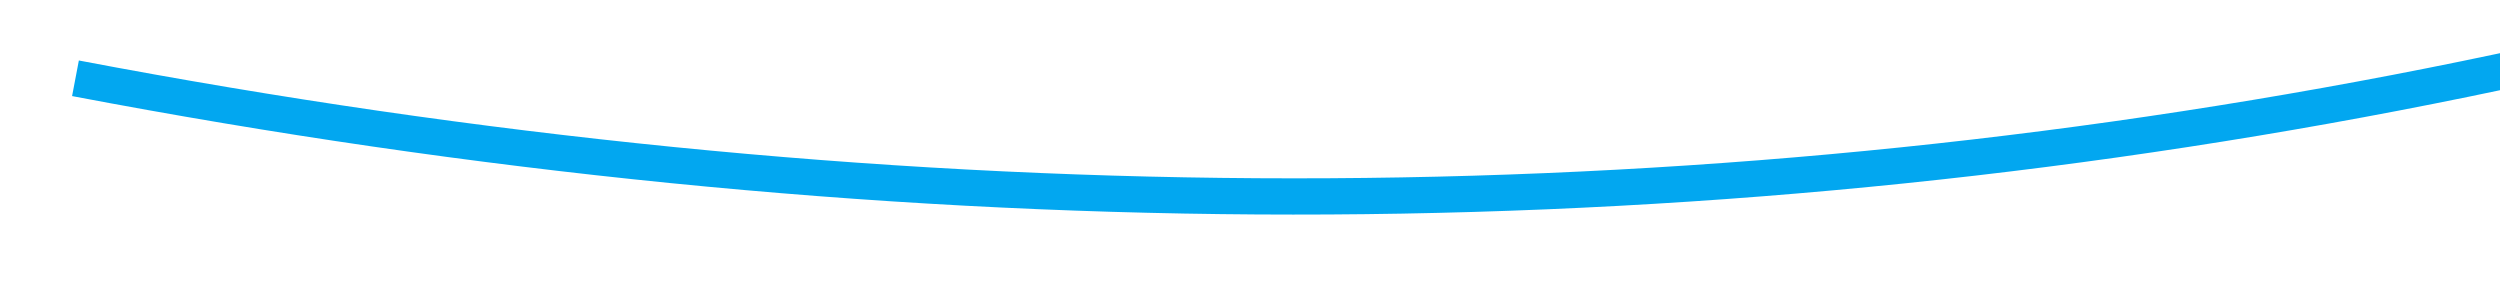
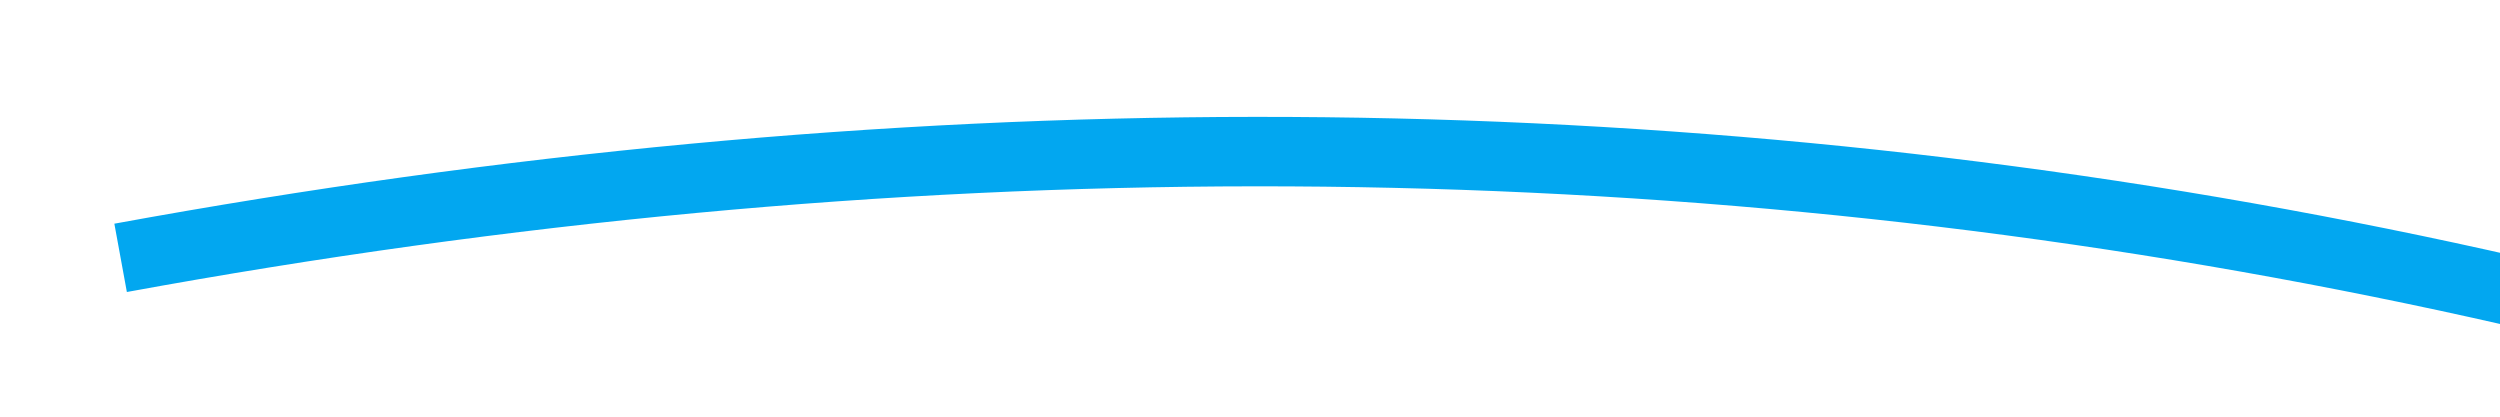
- <svg xmlns="http://www.w3.org/2000/svg" version="1.1" width="138px" height="16px" viewBox="218 522  138 16">
-   <g transform="matrix(0.2249511 -0.9743701 0.9743701 0.2249511 -293.9771 690.4201 )">
-     <path d="M 276 466  C 279.507 556.066  313.364 632.601  377.569 695.603  " stroke-width="2" stroke="#02a7f0" fill="none" />
-     <path d="M 376.893 688.969  L 376.981 695.039  L 370.911 695.127  L 370.94 697.127  L 378.01 697.024  L 379.01 697.01  L 378.996 696.01  L 378.893 688.94  L 376.893 688.969  Z " fill-rule="nonzero" fill="#02a7f0" stroke="none" />
+ <svg xmlns="http://www.w3.org/2000/svg" version="1.1" width="72px" height="12px" viewBox="414 378  72 12">
+   <g transform="matrix(0.7660444 0.6427876 -0.6427876 0.7660444 352.1104 -199.4155 )">
+     <path d="M 426 406  C 454.774 371.248  491.446 350.996  536.015 345.246  " stroke-width="2" stroke="#02a7f0" fill="none" />
+     <path d="M 530.436 341.575  L 535.205 345.332  L 531.449 350.101  L 533.02 351.339  L 537.395 345.784  L 538.014 344.998  L 537.229 344.38  L 531.674 340.004  L 530.436 341.575  Z " fill-rule="nonzero" fill="#02a7f0" stroke="none" />
  </g>
</svg>
